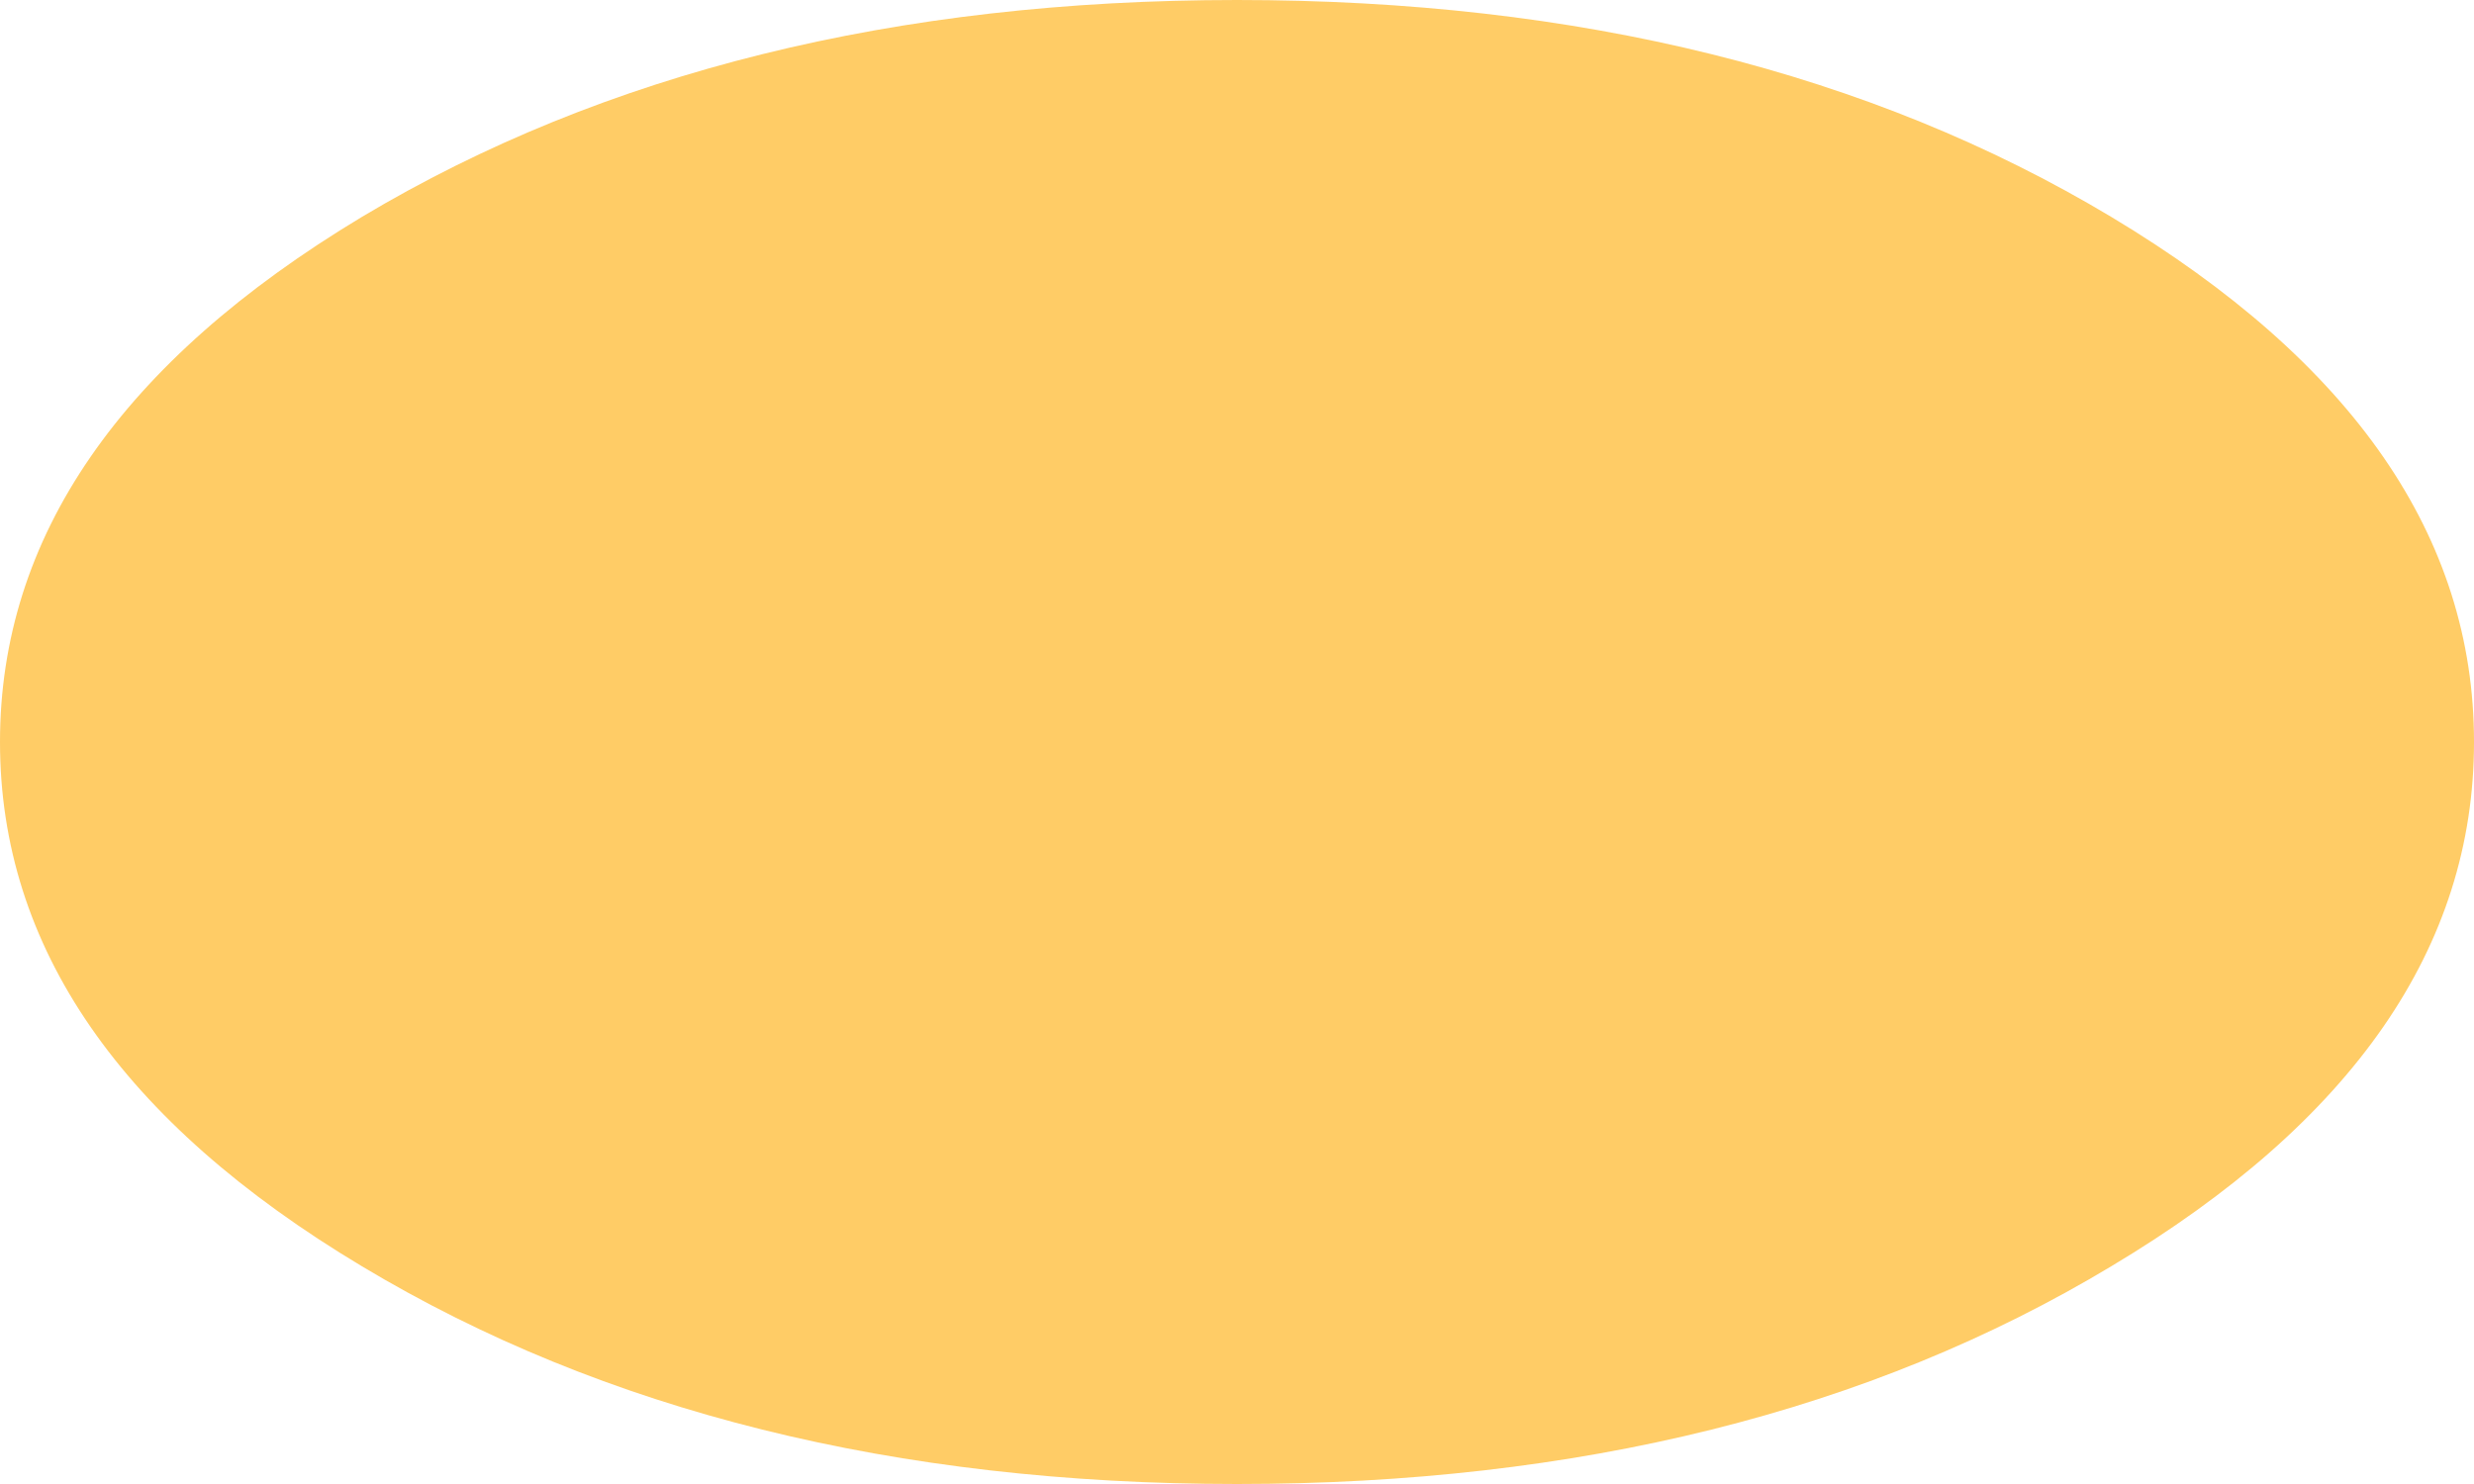
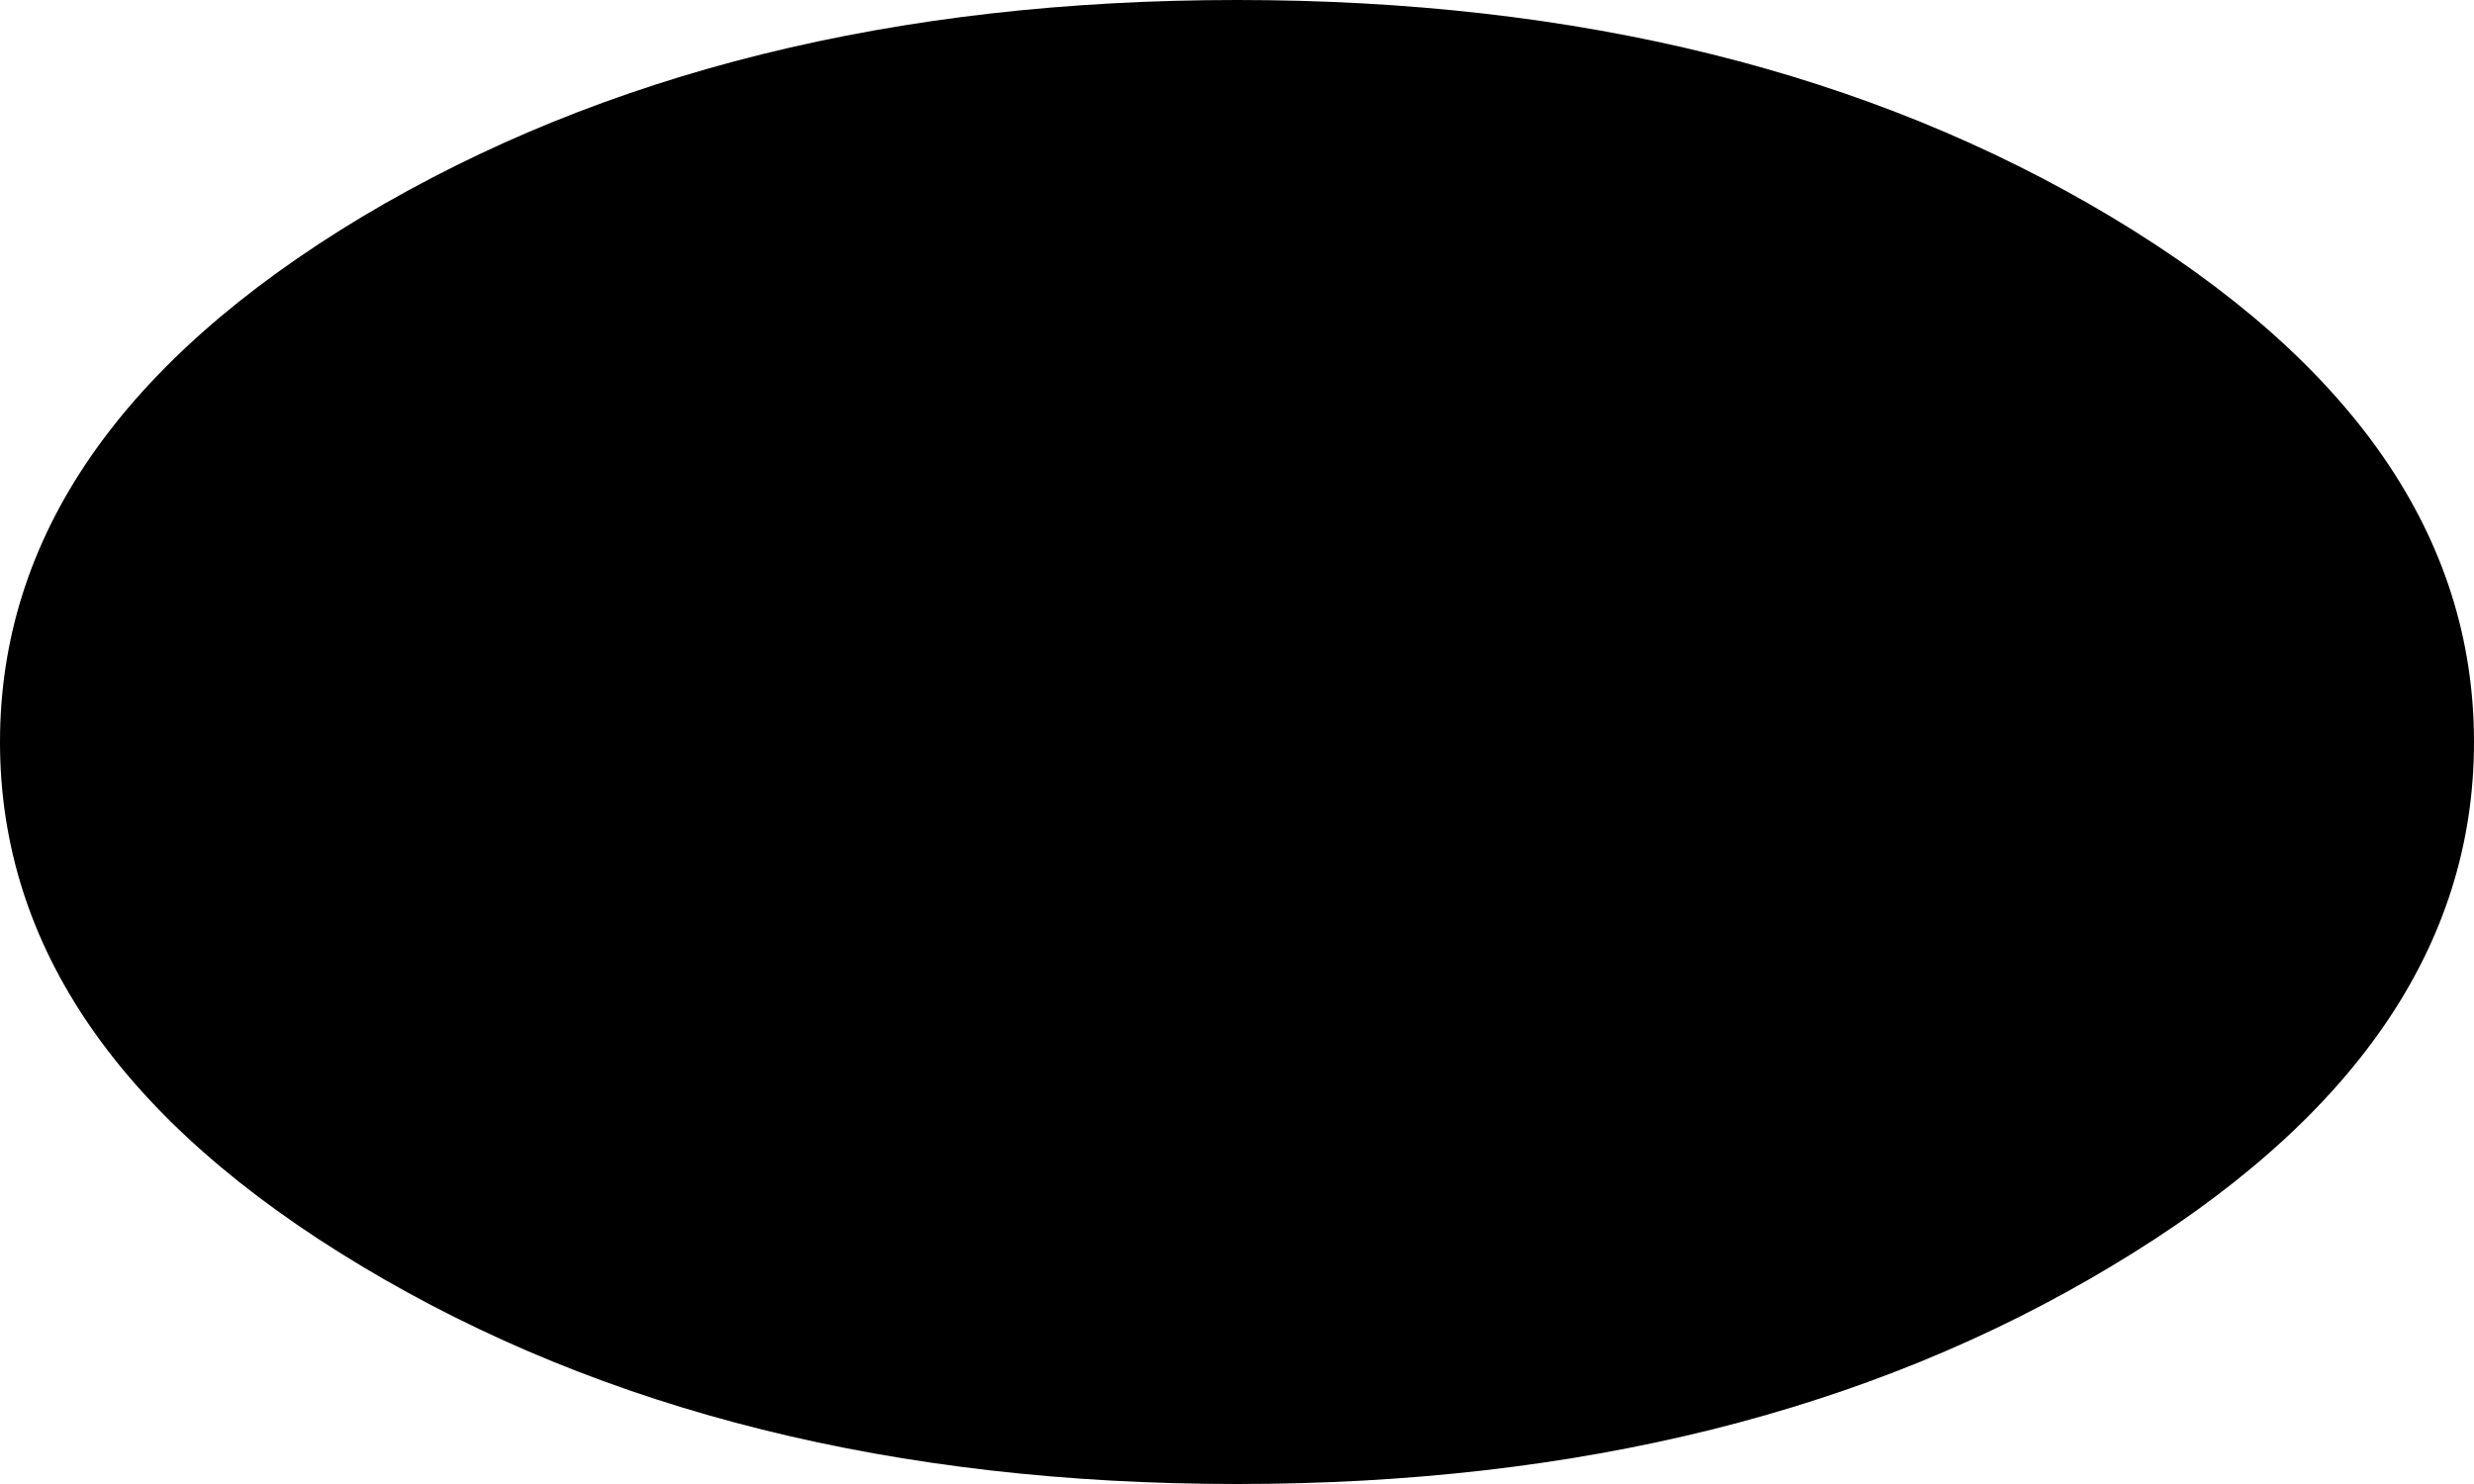
<svg xmlns="http://www.w3.org/2000/svg" xmlns:ns1="https://www.free-decompiler.com/flash" ns1:objectType="shape" height="90.0px" width="150.0px">
  <g transform="matrix(1.0, 0.0, 0.0, 1.0, 75.0, 45.0)">
-     <path d="M75.0 0.0 Q75.0 18.65 53.0 31.8 31.05 45.0 0.0 45.0 -31.05 45.0 -53.05 31.8 -75.0 18.65 -75.0 0.0 -75.0 -18.65 -53.05 -31.85 -31.05 -45.0 0.0 -45.0 31.05 -45.0 53.0 -31.85 75.0 -18.65 75.0 0.0" fill="#ffcc66" fill-rule="evenodd" stroke="none" />
+     <path d="M75.0 0.0 Q75.0 18.65 53.0 31.8 31.05 45.0 0.0 45.0 -31.05 45.0 -53.05 31.8 -75.0 18.65 -75.0 0.0 -75.0 -18.65 -53.05 -31.85 -31.05 -45.0 0.0 -45.0 31.05 -45.0 53.0 -31.85 75.0 -18.65 75.0 0.0" fill="currentColor" fill-rule="evenodd" stroke="none" />
  </g>
</svg>
